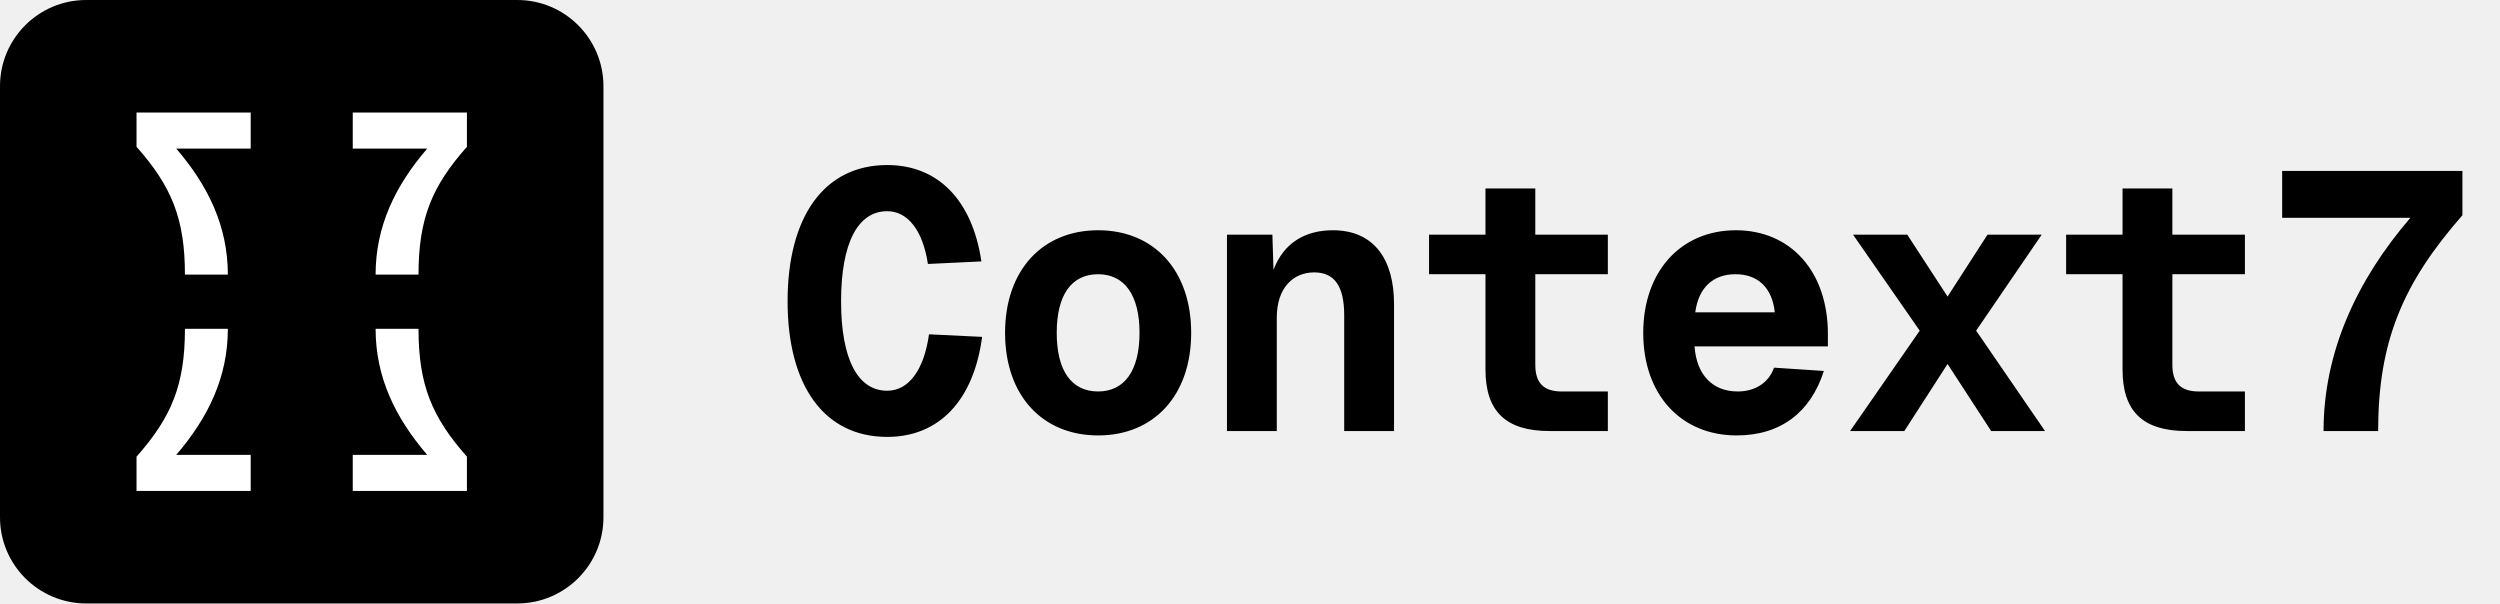
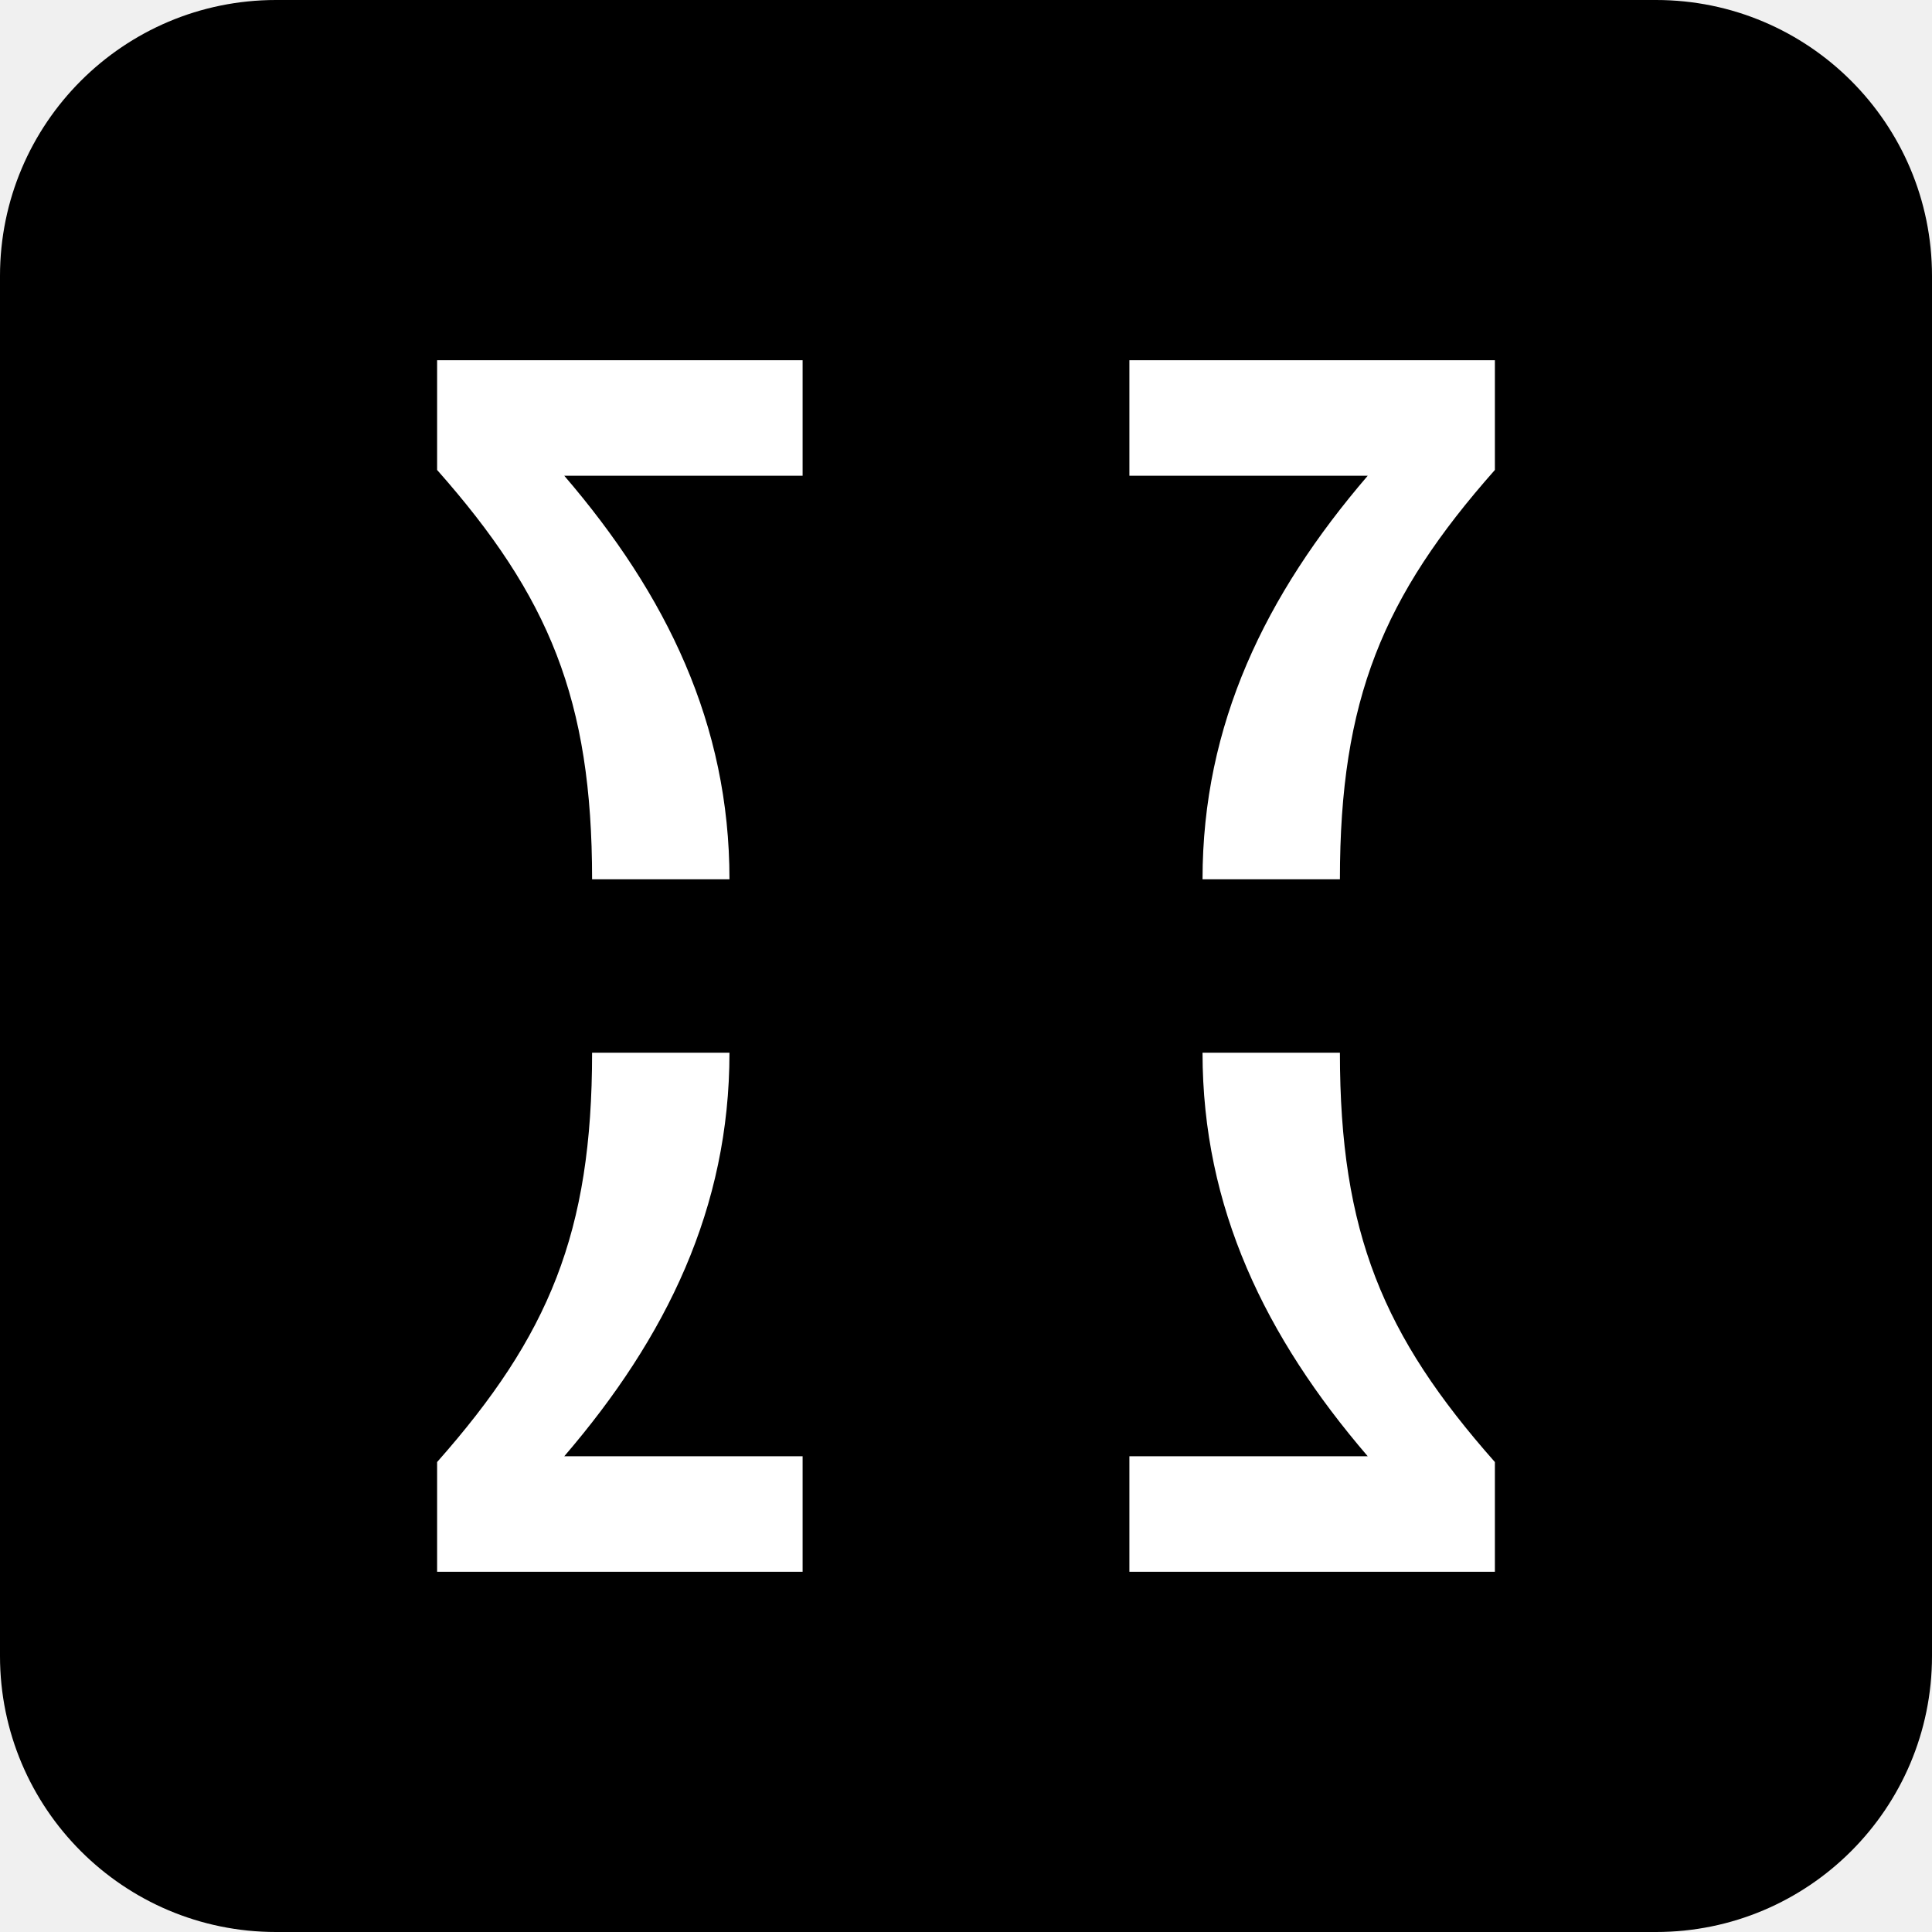
- <svg xmlns="http://www.w3.org/2000/svg" width="116" height="28" viewBox="0 0 116 28" fill="none">
-   <rect width="28" height="28" rx="4" fill="black" style="fill:black;fill-opacity:1;" />
-   <path d="M10.572 15.257C10.572 17.503 9.661 19.378 8.178 21.105H11.632L11.632 22.779H6.335V21.189C7.956 19.357 8.581 17.863 8.581 15.257L10.572 15.257Z" fill="white" style="fill:white;fill-opacity:1;" />
-   <path d="M17.428 15.257C17.428 17.503 18.339 19.378 19.822 21.105H16.368V22.779H21.665V21.189C20.044 19.357 19.419 17.863 19.419 15.257H17.428Z" fill="white" style="fill:white;fill-opacity:1;" />
-   <path d="M10.572 12.743C10.572 10.498 9.661 8.622 8.178 6.895L11.632 6.895V5.221L6.335 5.221V6.811C7.956 8.643 8.581 10.137 8.581 12.743L10.572 12.743Z" fill="white" style="fill:white;fill-opacity:1;" />
-   <path d="M17.428 12.743C17.428 10.498 18.339 8.622 19.822 6.895L16.368 6.895L16.368 5.221L21.665 5.221V6.811C20.044 8.643 19.419 10.137 19.419 12.743H17.428Z" fill="white" style="fill:white;fill-opacity:1;" />
-   <path d="M41.168 20.272C38.227 20.272 36.544 17.875 36.544 13.982C36.544 10.072 38.227 7.658 41.168 7.658C43.514 7.658 45.112 9.273 45.537 12.129L43.055 12.248C42.817 10.667 42.103 9.8 41.168 9.8C39.791 9.8 39.026 11.296 39.026 13.982C39.026 16.651 39.791 18.13 41.168 18.13C42.137 18.13 42.868 17.212 43.106 15.512L45.571 15.631C45.18 18.572 43.582 20.272 41.168 20.272ZM50.953 20.204C48.369 20.204 46.635 18.351 46.635 15.444C46.635 12.537 48.369 10.684 50.953 10.684C53.537 10.684 55.271 12.537 55.271 15.444C55.271 18.351 53.537 20.204 50.953 20.204ZM50.953 18.164C52.177 18.164 52.874 17.195 52.874 15.444C52.874 13.693 52.177 12.724 50.953 12.724C49.712 12.724 49.032 13.693 49.032 15.444C49.032 17.195 49.712 18.164 50.953 18.164ZM56.931 20V10.888H59.039L59.09 12.52C59.566 11.262 60.569 10.684 61.844 10.684C63.799 10.684 64.683 12.095 64.683 14.101V20H62.371V14.628C62.371 13.268 61.912 12.639 60.977 12.639C60.025 12.639 59.243 13.336 59.243 14.73V20H56.931ZM71.901 20C69.861 20 68.926 19.082 68.926 17.144V12.724H66.308V10.888H68.926V8.746H71.238V10.888H74.604V12.724H71.238V16.923C71.238 17.773 71.629 18.164 72.462 18.164H74.604V20H71.901ZM80.581 20.204C78.014 20.204 76.246 18.334 76.246 15.444C76.246 12.605 77.98 10.684 80.547 10.684C83.063 10.684 84.814 12.571 84.814 15.495V16.073H78.626C78.728 17.433 79.493 18.164 80.632 18.164C81.465 18.164 82.077 17.739 82.315 17.059L84.627 17.212C84.015 19.133 82.621 20.204 80.581 20.204ZM78.66 14.492H82.349C82.23 13.319 81.533 12.724 80.53 12.724C79.493 12.724 78.813 13.336 78.66 14.492ZM85.845 20L89.075 15.342L85.981 10.888H88.497L90.367 13.761L92.22 10.888H94.736L91.693 15.342L94.889 20H92.39L90.367 16.889L88.361 20H85.845ZM101.461 20C99.421 20 98.486 19.082 98.486 17.144V12.724H95.868V10.888H98.486V8.746H100.798V10.888H104.164V12.724H100.798V16.923C100.798 17.773 101.189 18.164 102.022 18.164H104.164V20H101.461ZM107.813 20C107.813 16.345 109.343 13.013 111.842 10.106H105.892V7.93H114.256V9.987C111.485 13.149 110.346 15.852 110.346 20H107.813Z" fill="black" style="fill:black;fill-opacity:1;" />
+ <svg xmlns="http://www.w3.org/2000/svg" width="28" height="28" viewBox="0 0 28 28" fill="none">
+   <rect width="28" height="28" rx="4" fill="black" />
+   <path d="M10.572 15.257C10.572 17.503 9.661 19.378 8.178 21.105H11.632L11.632 22.779H6.335V21.189C7.956 19.357 8.581 17.863 8.581 15.257L10.572 15.257Z" fill="white" />
+   <path d="M17.428 15.257C17.428 17.503 18.339 19.378 19.822 21.105H16.368V22.779H21.665V21.189C20.044 19.357 19.419 17.863 19.419 15.257H17.428Z" fill="white" />
+   <path d="M10.572 12.743C10.572 10.498 9.661 8.622 8.178 6.895L11.632 6.895V5.221L6.335 5.221V6.811C7.956 8.643 8.581 10.137 8.581 12.743L10.572 12.743Z" fill="white" />
+   <path d="M17.428 12.743C17.428 10.498 18.339 8.622 19.822 6.895L16.368 6.895L16.368 5.221L21.665 5.221V6.811C20.044 8.643 19.419 10.137 19.419 12.743H17.428Z" fill="white" />
</svg>
